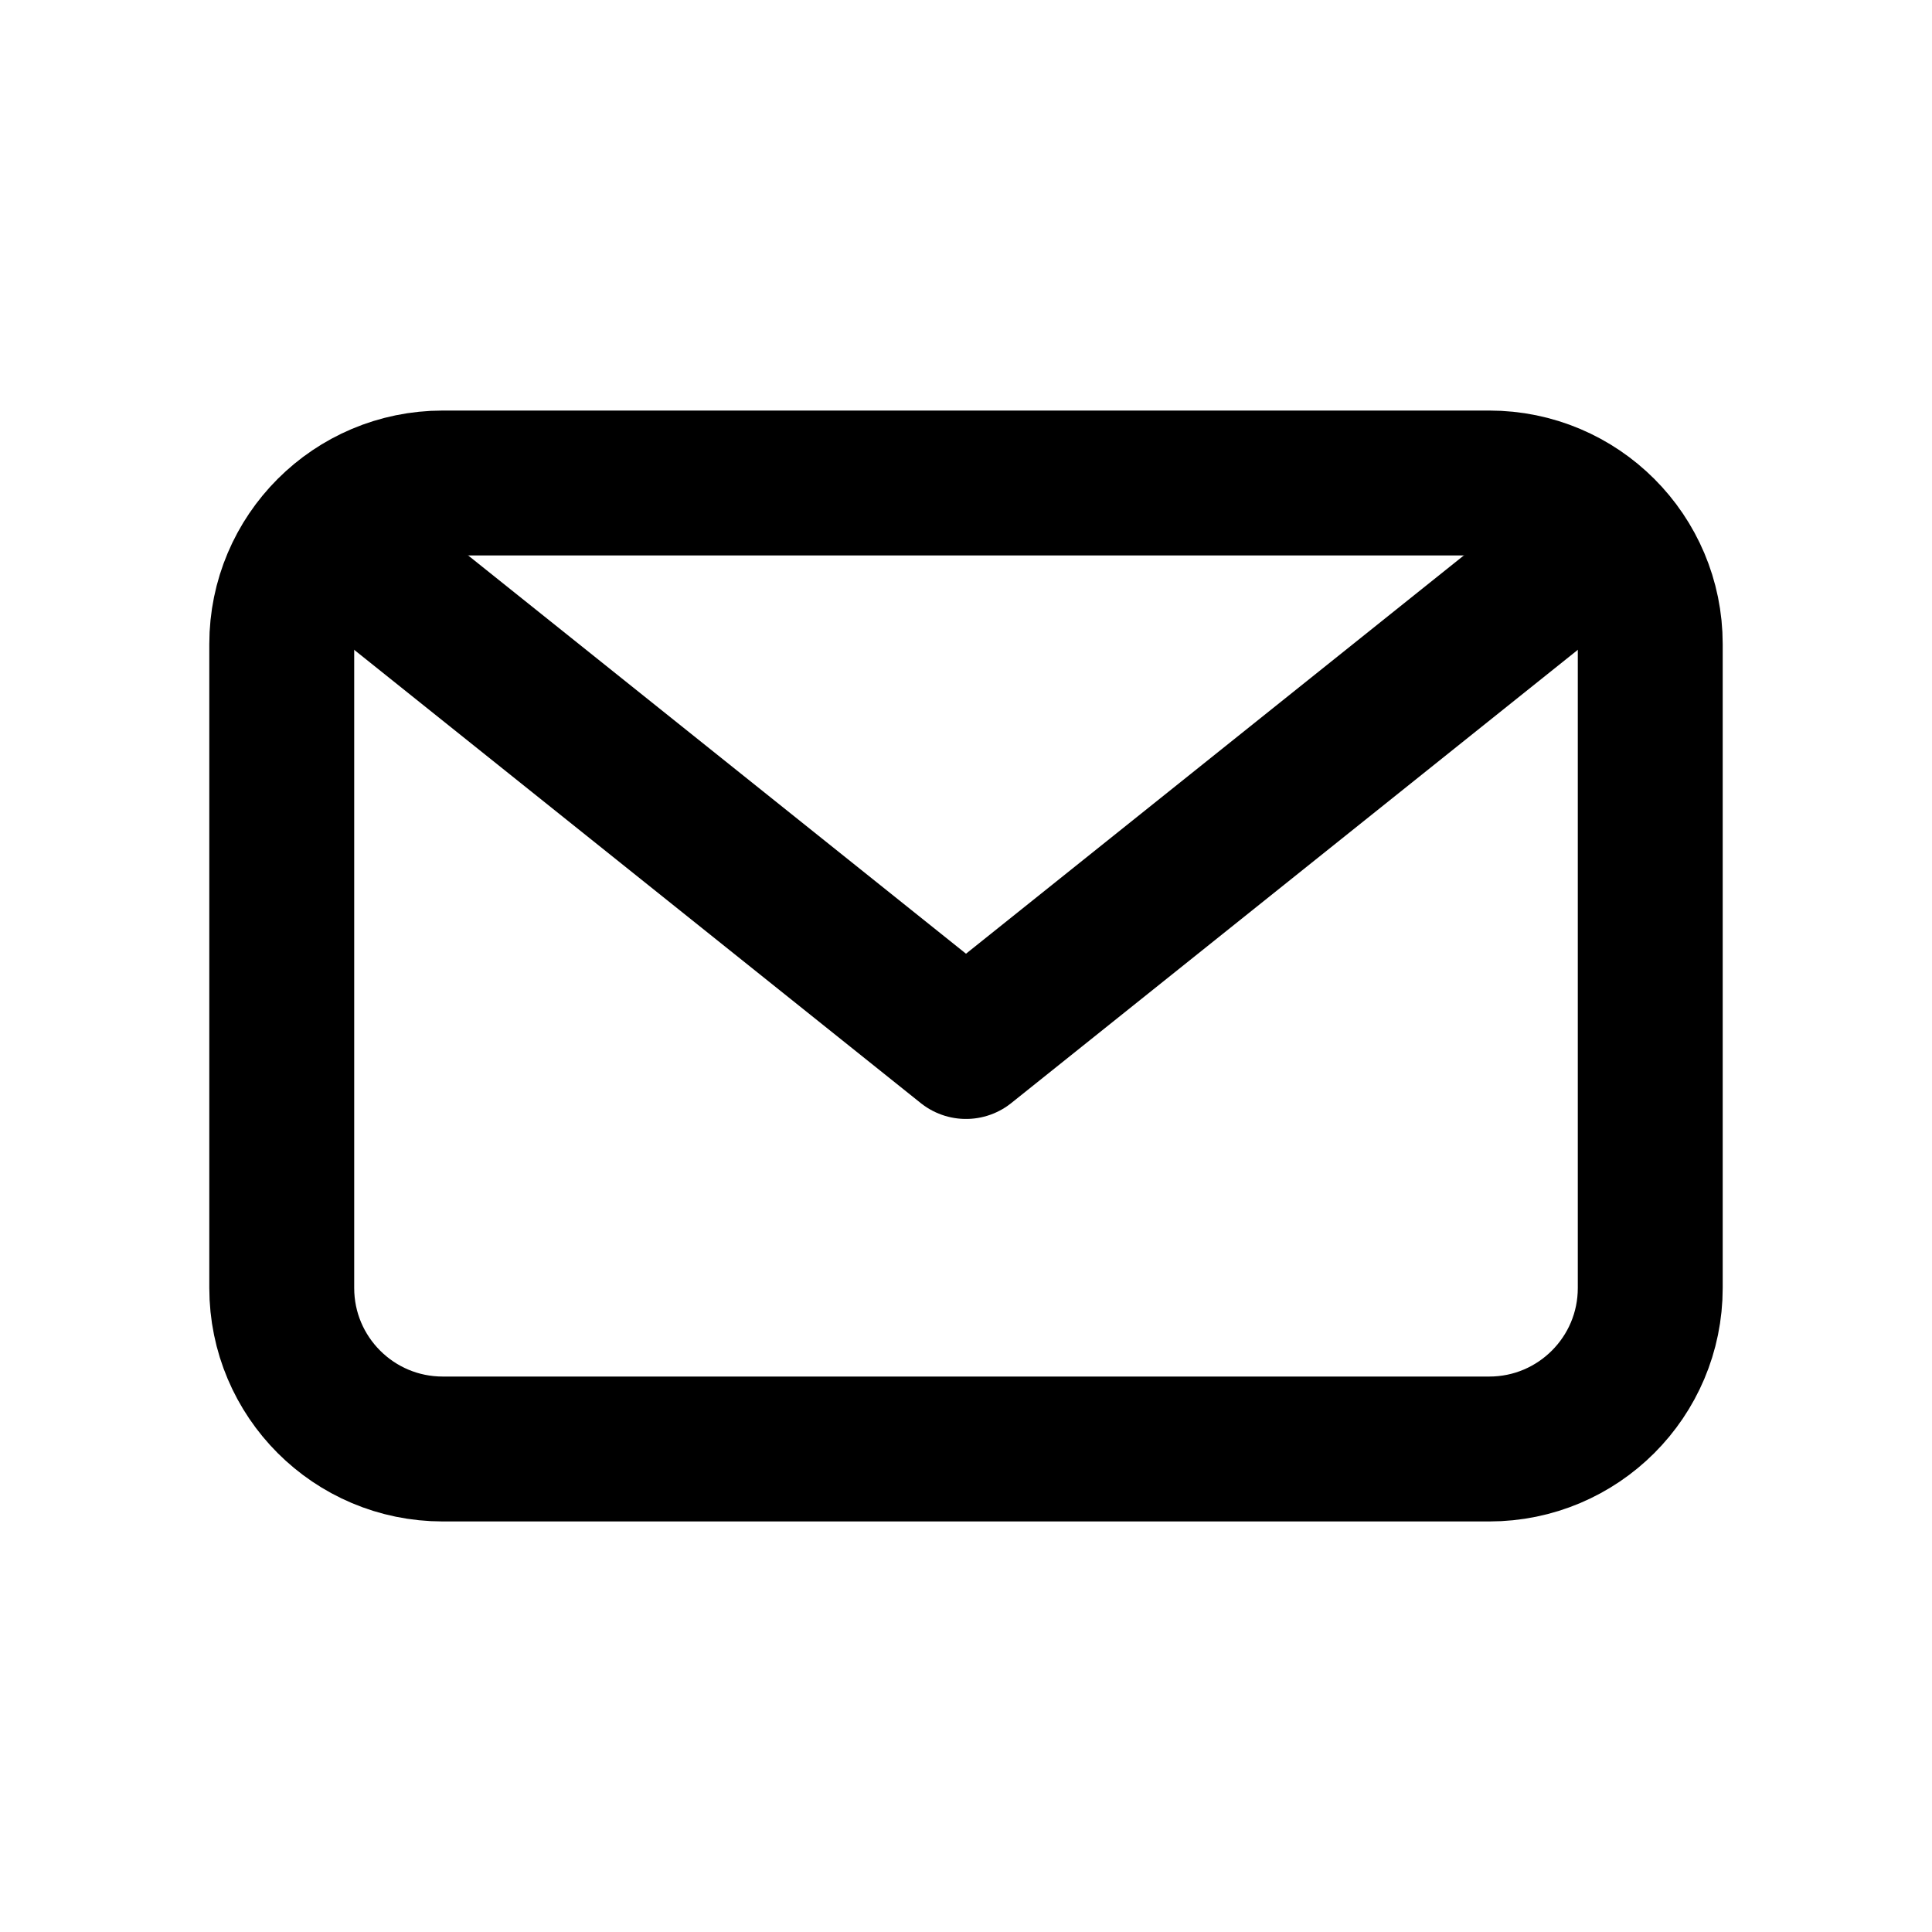
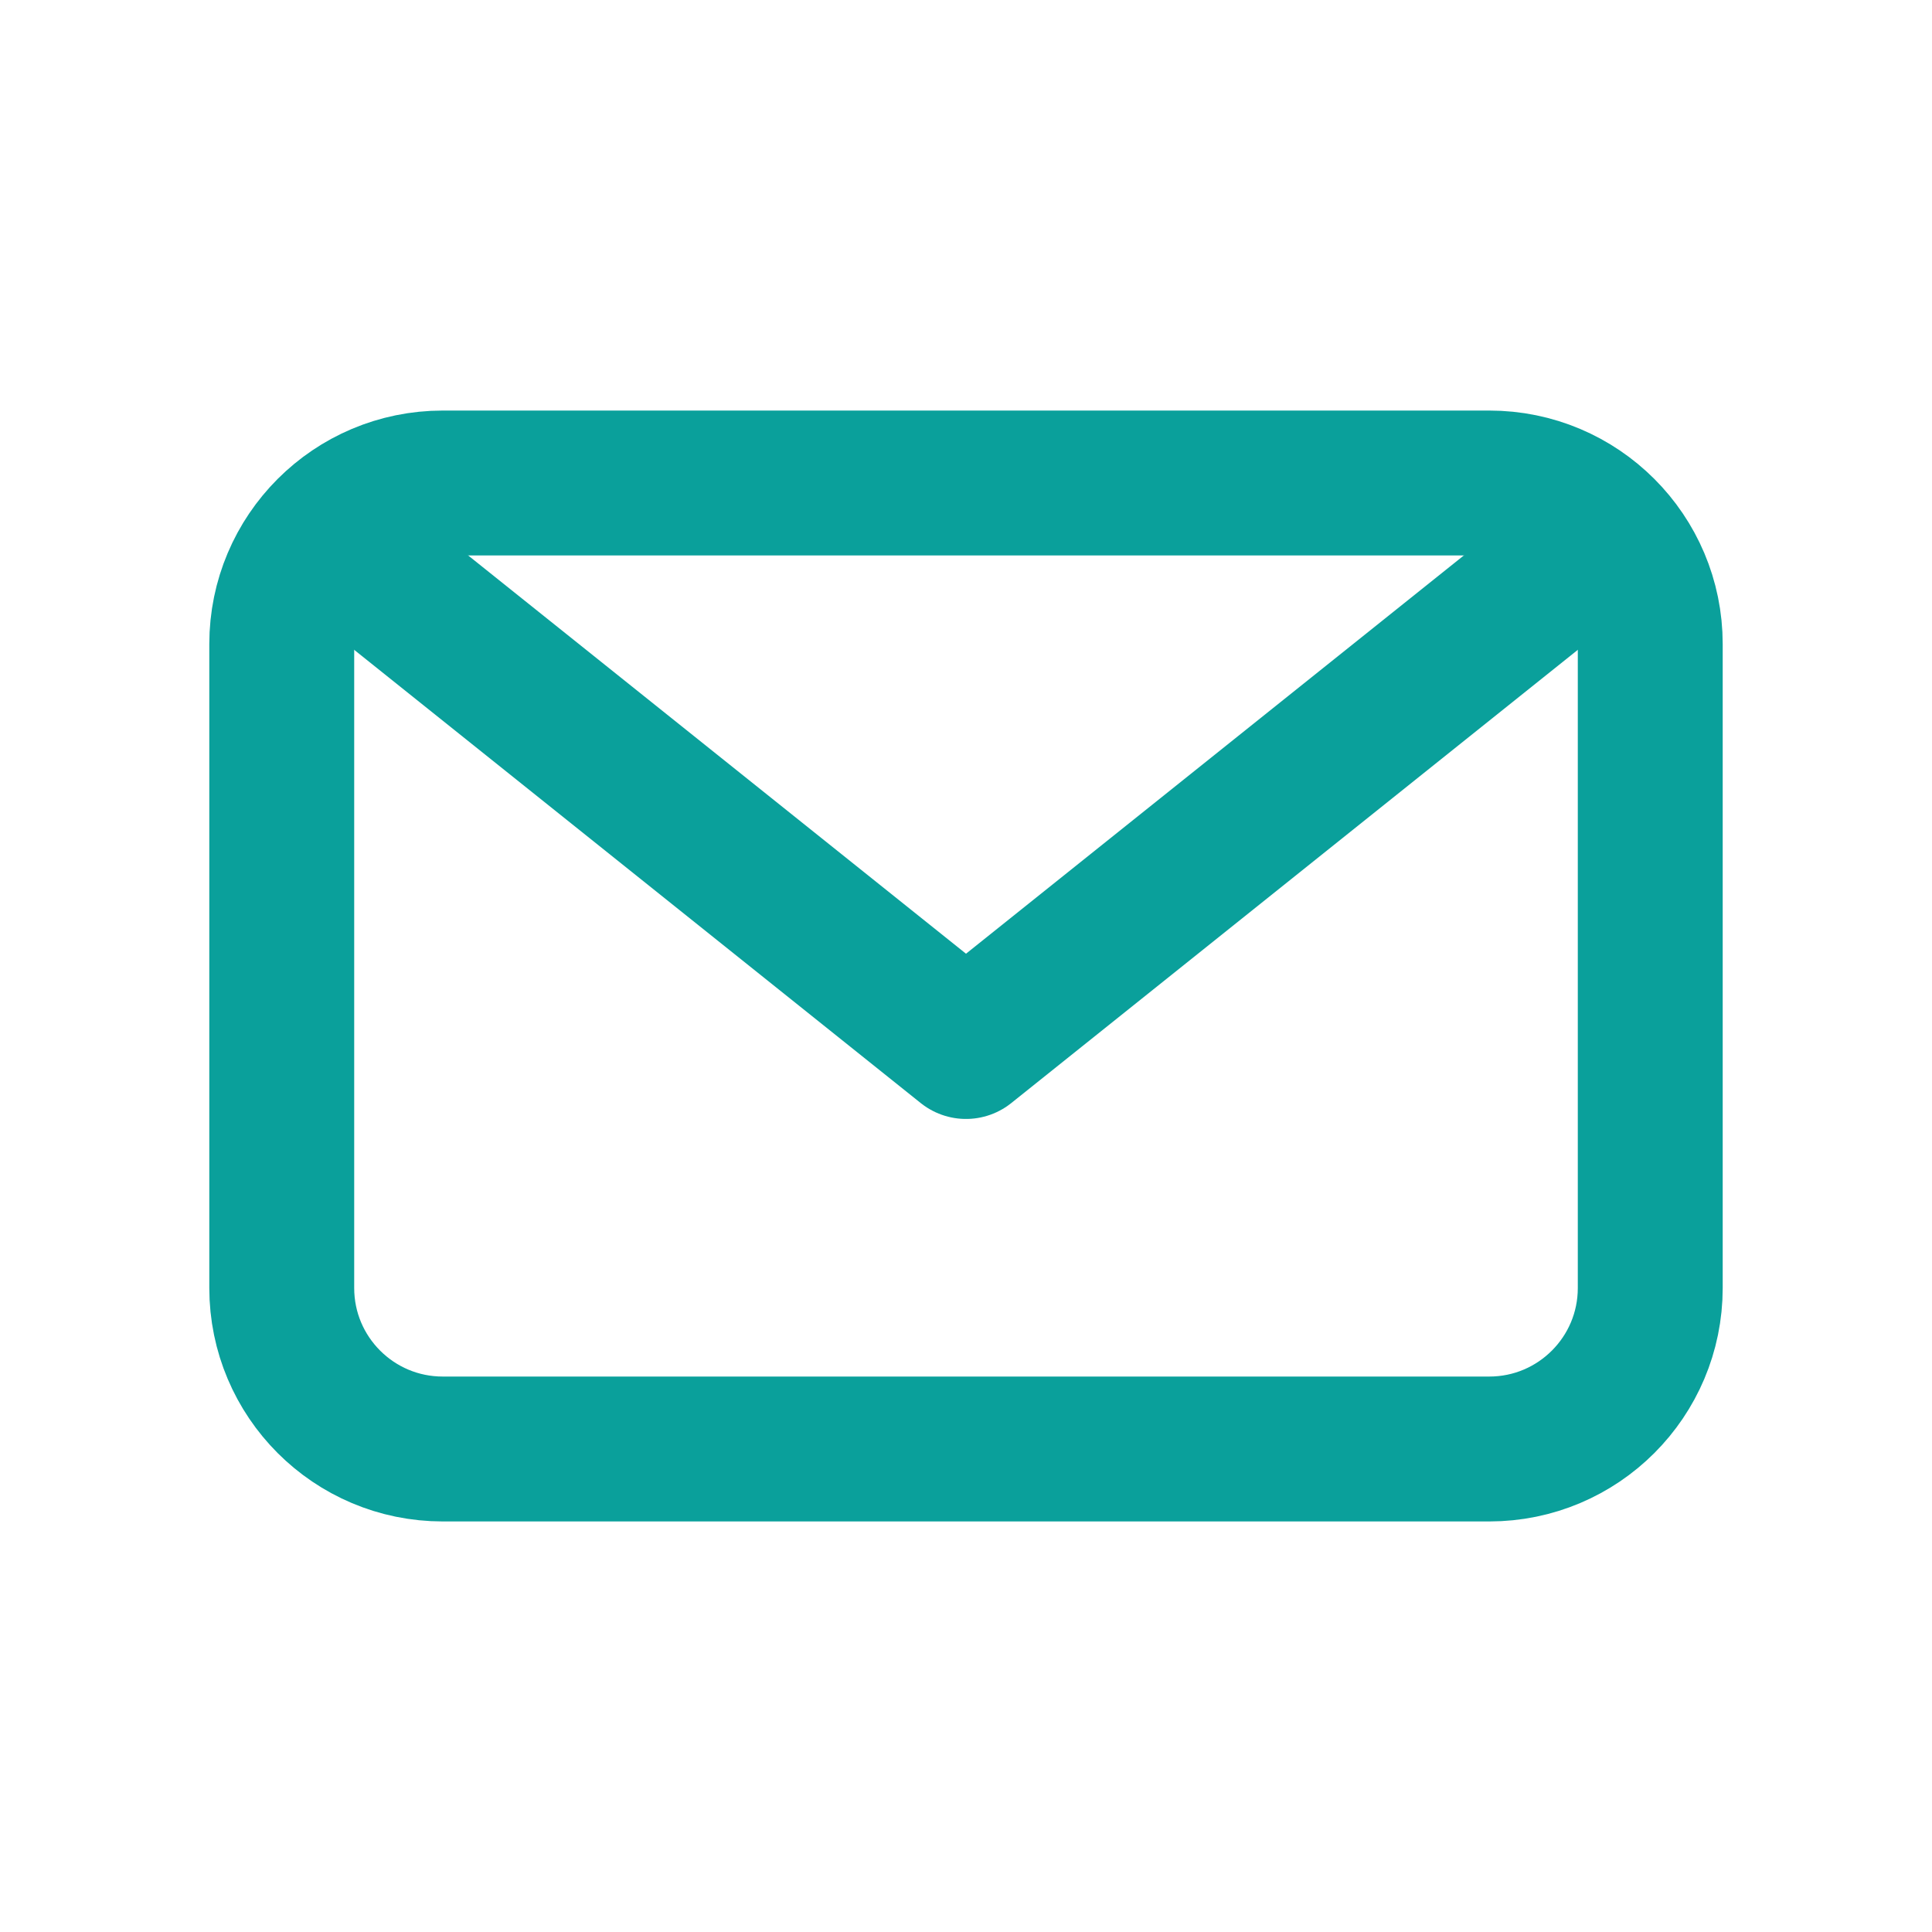
- <svg xmlns="http://www.w3.org/2000/svg" viewBox="0 0 24 24" fill="none" stroke="currentColor" stroke-width="1.8" stroke-linecap="round" stroke-linejoin="round" aria-hidden="true">
+ <svg xmlns="http://www.w3.org/2000/svg" viewBox="0 0 24 24" fill="none" stroke="#0AA09B" stroke-width="1.8" stroke-linecap="round" stroke-linejoin="round" aria-hidden="true">
  <rect x="3.5" y="6" width="17" height="12" rx="2" />
  <path d="m4.5 7 7.5 6 7.5-6" />
</svg>
